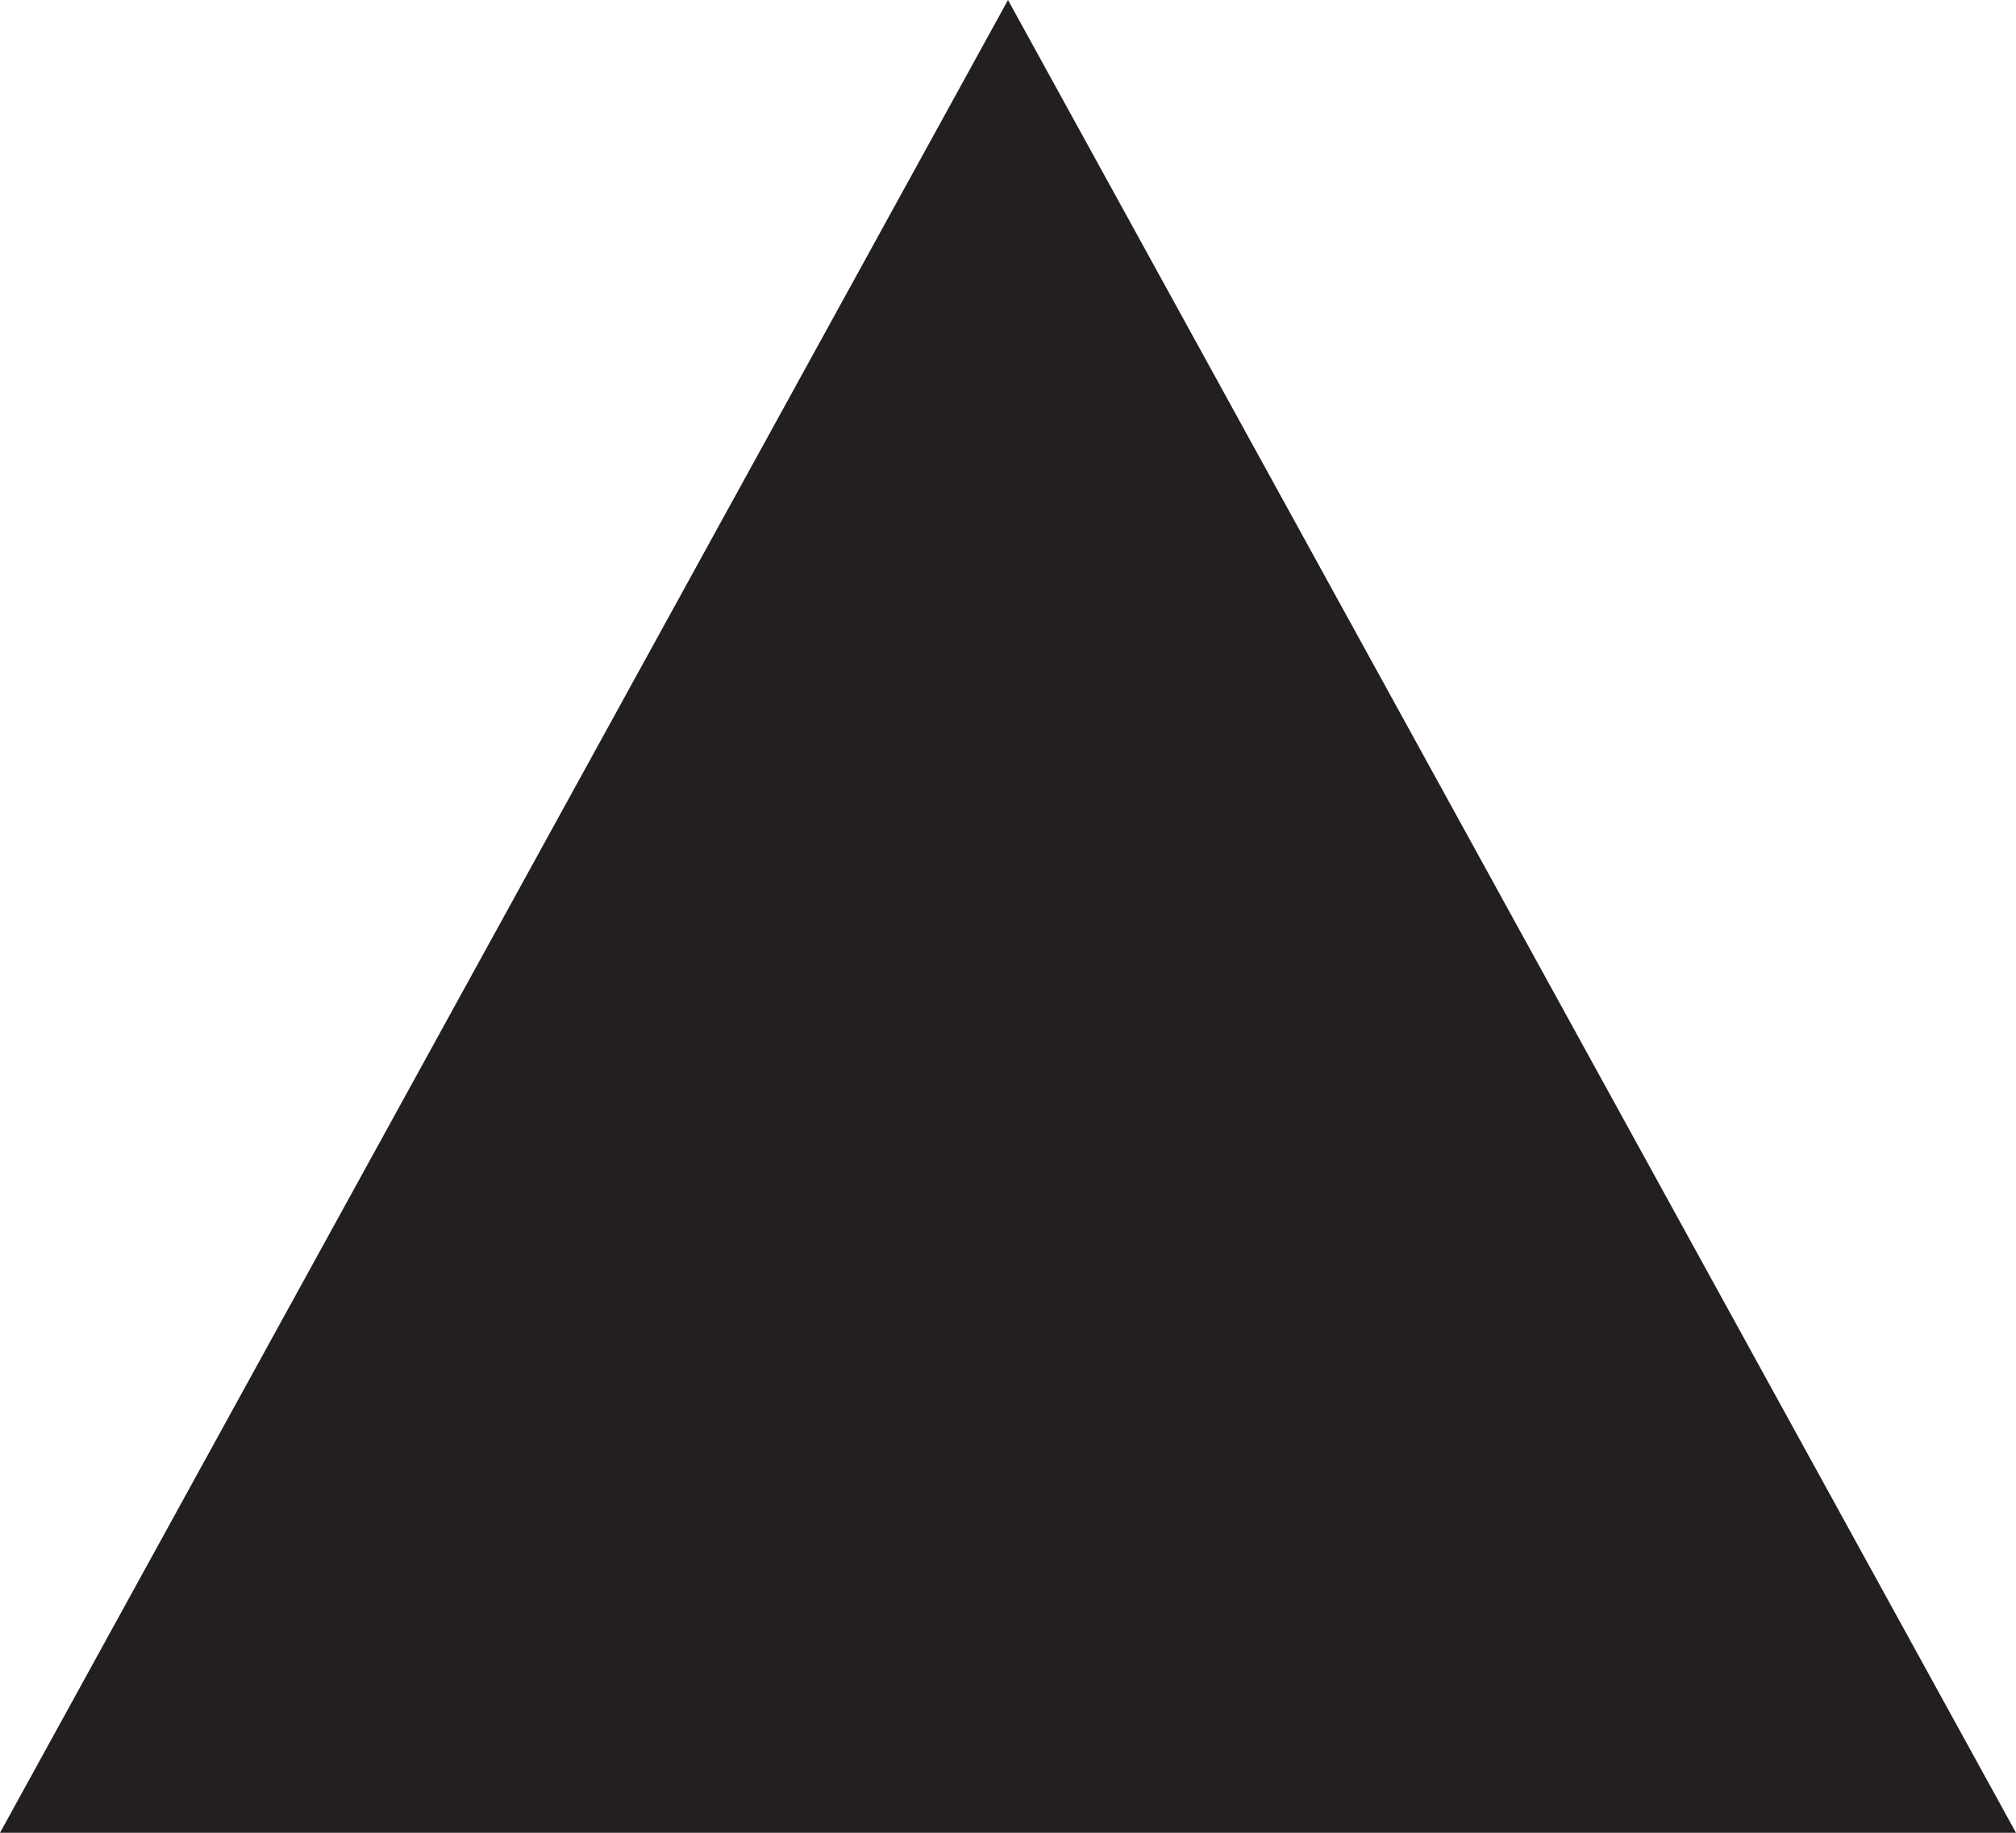
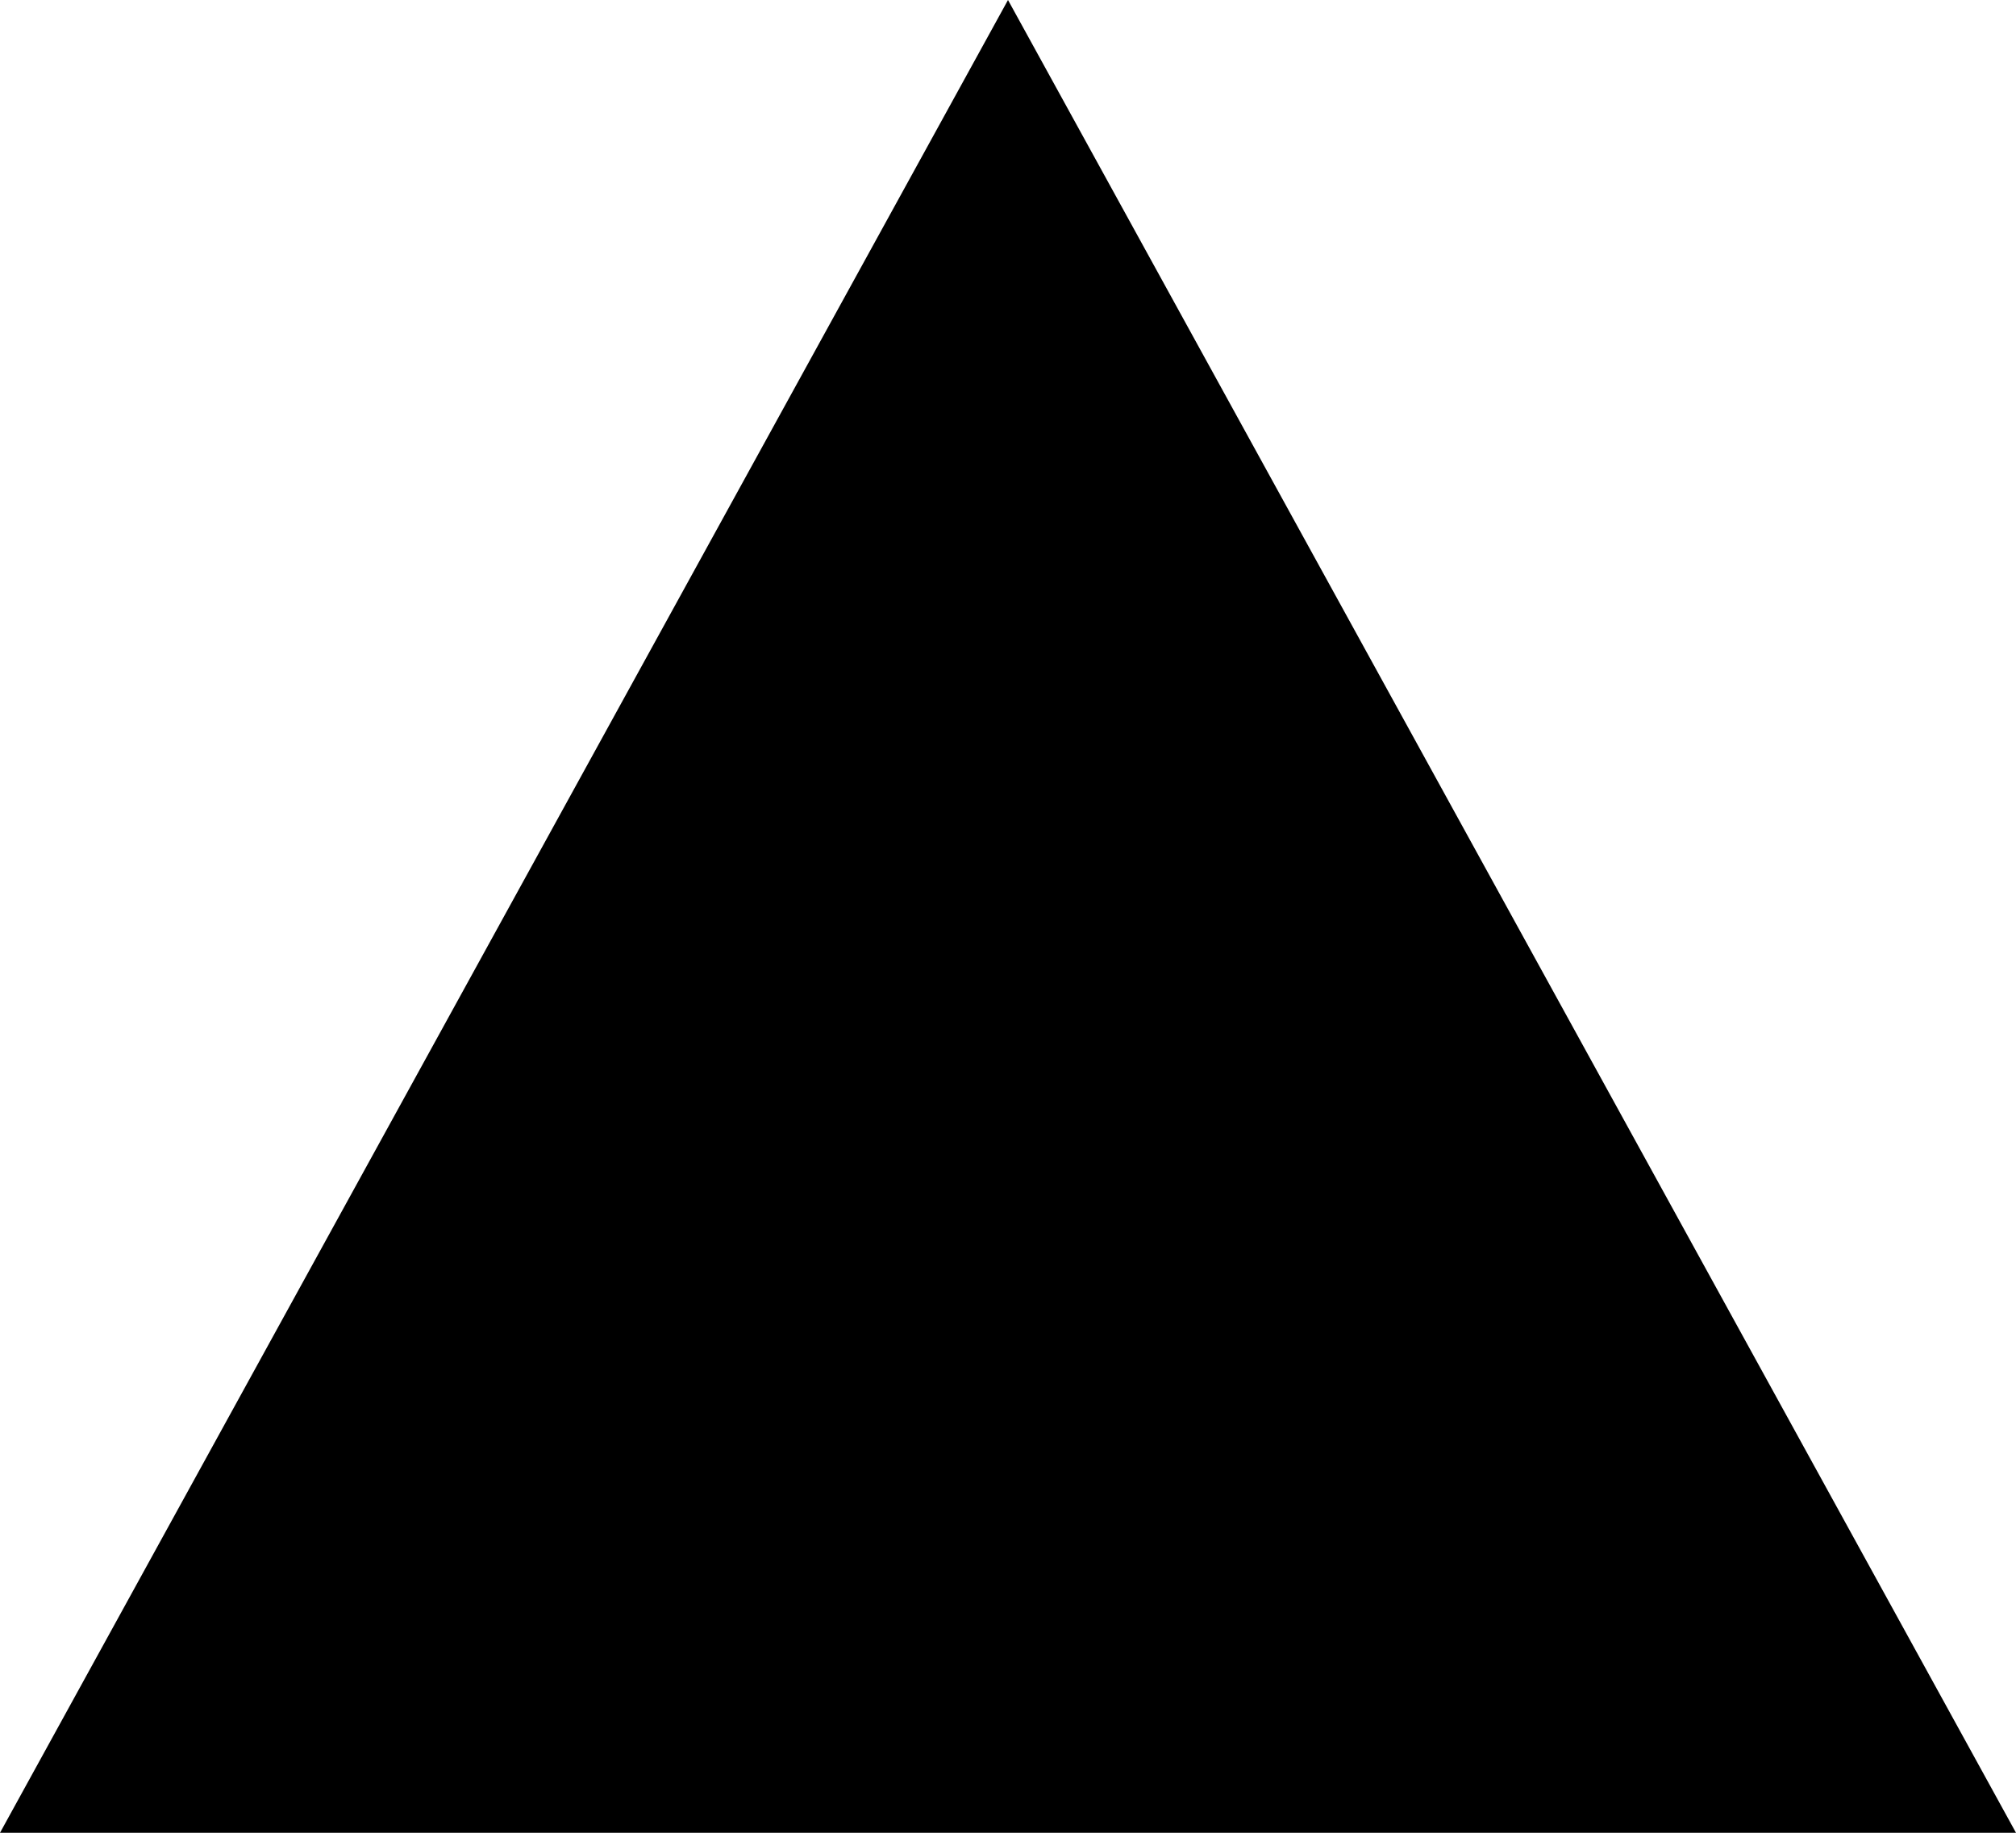
<svg xmlns="http://www.w3.org/2000/svg" version="1.1" id="Layer_1" x="0px" y="0px" width="11px" height="10px" viewBox="0 0 11 10" enable-background="new 0 0 11 10" xml:space="preserve">
-   <polygon fill="#231F20" points="5.5,0 0,10 11,10 " />
+   <polygon points="5.5,0 0,10 11,10 " />
</svg>
